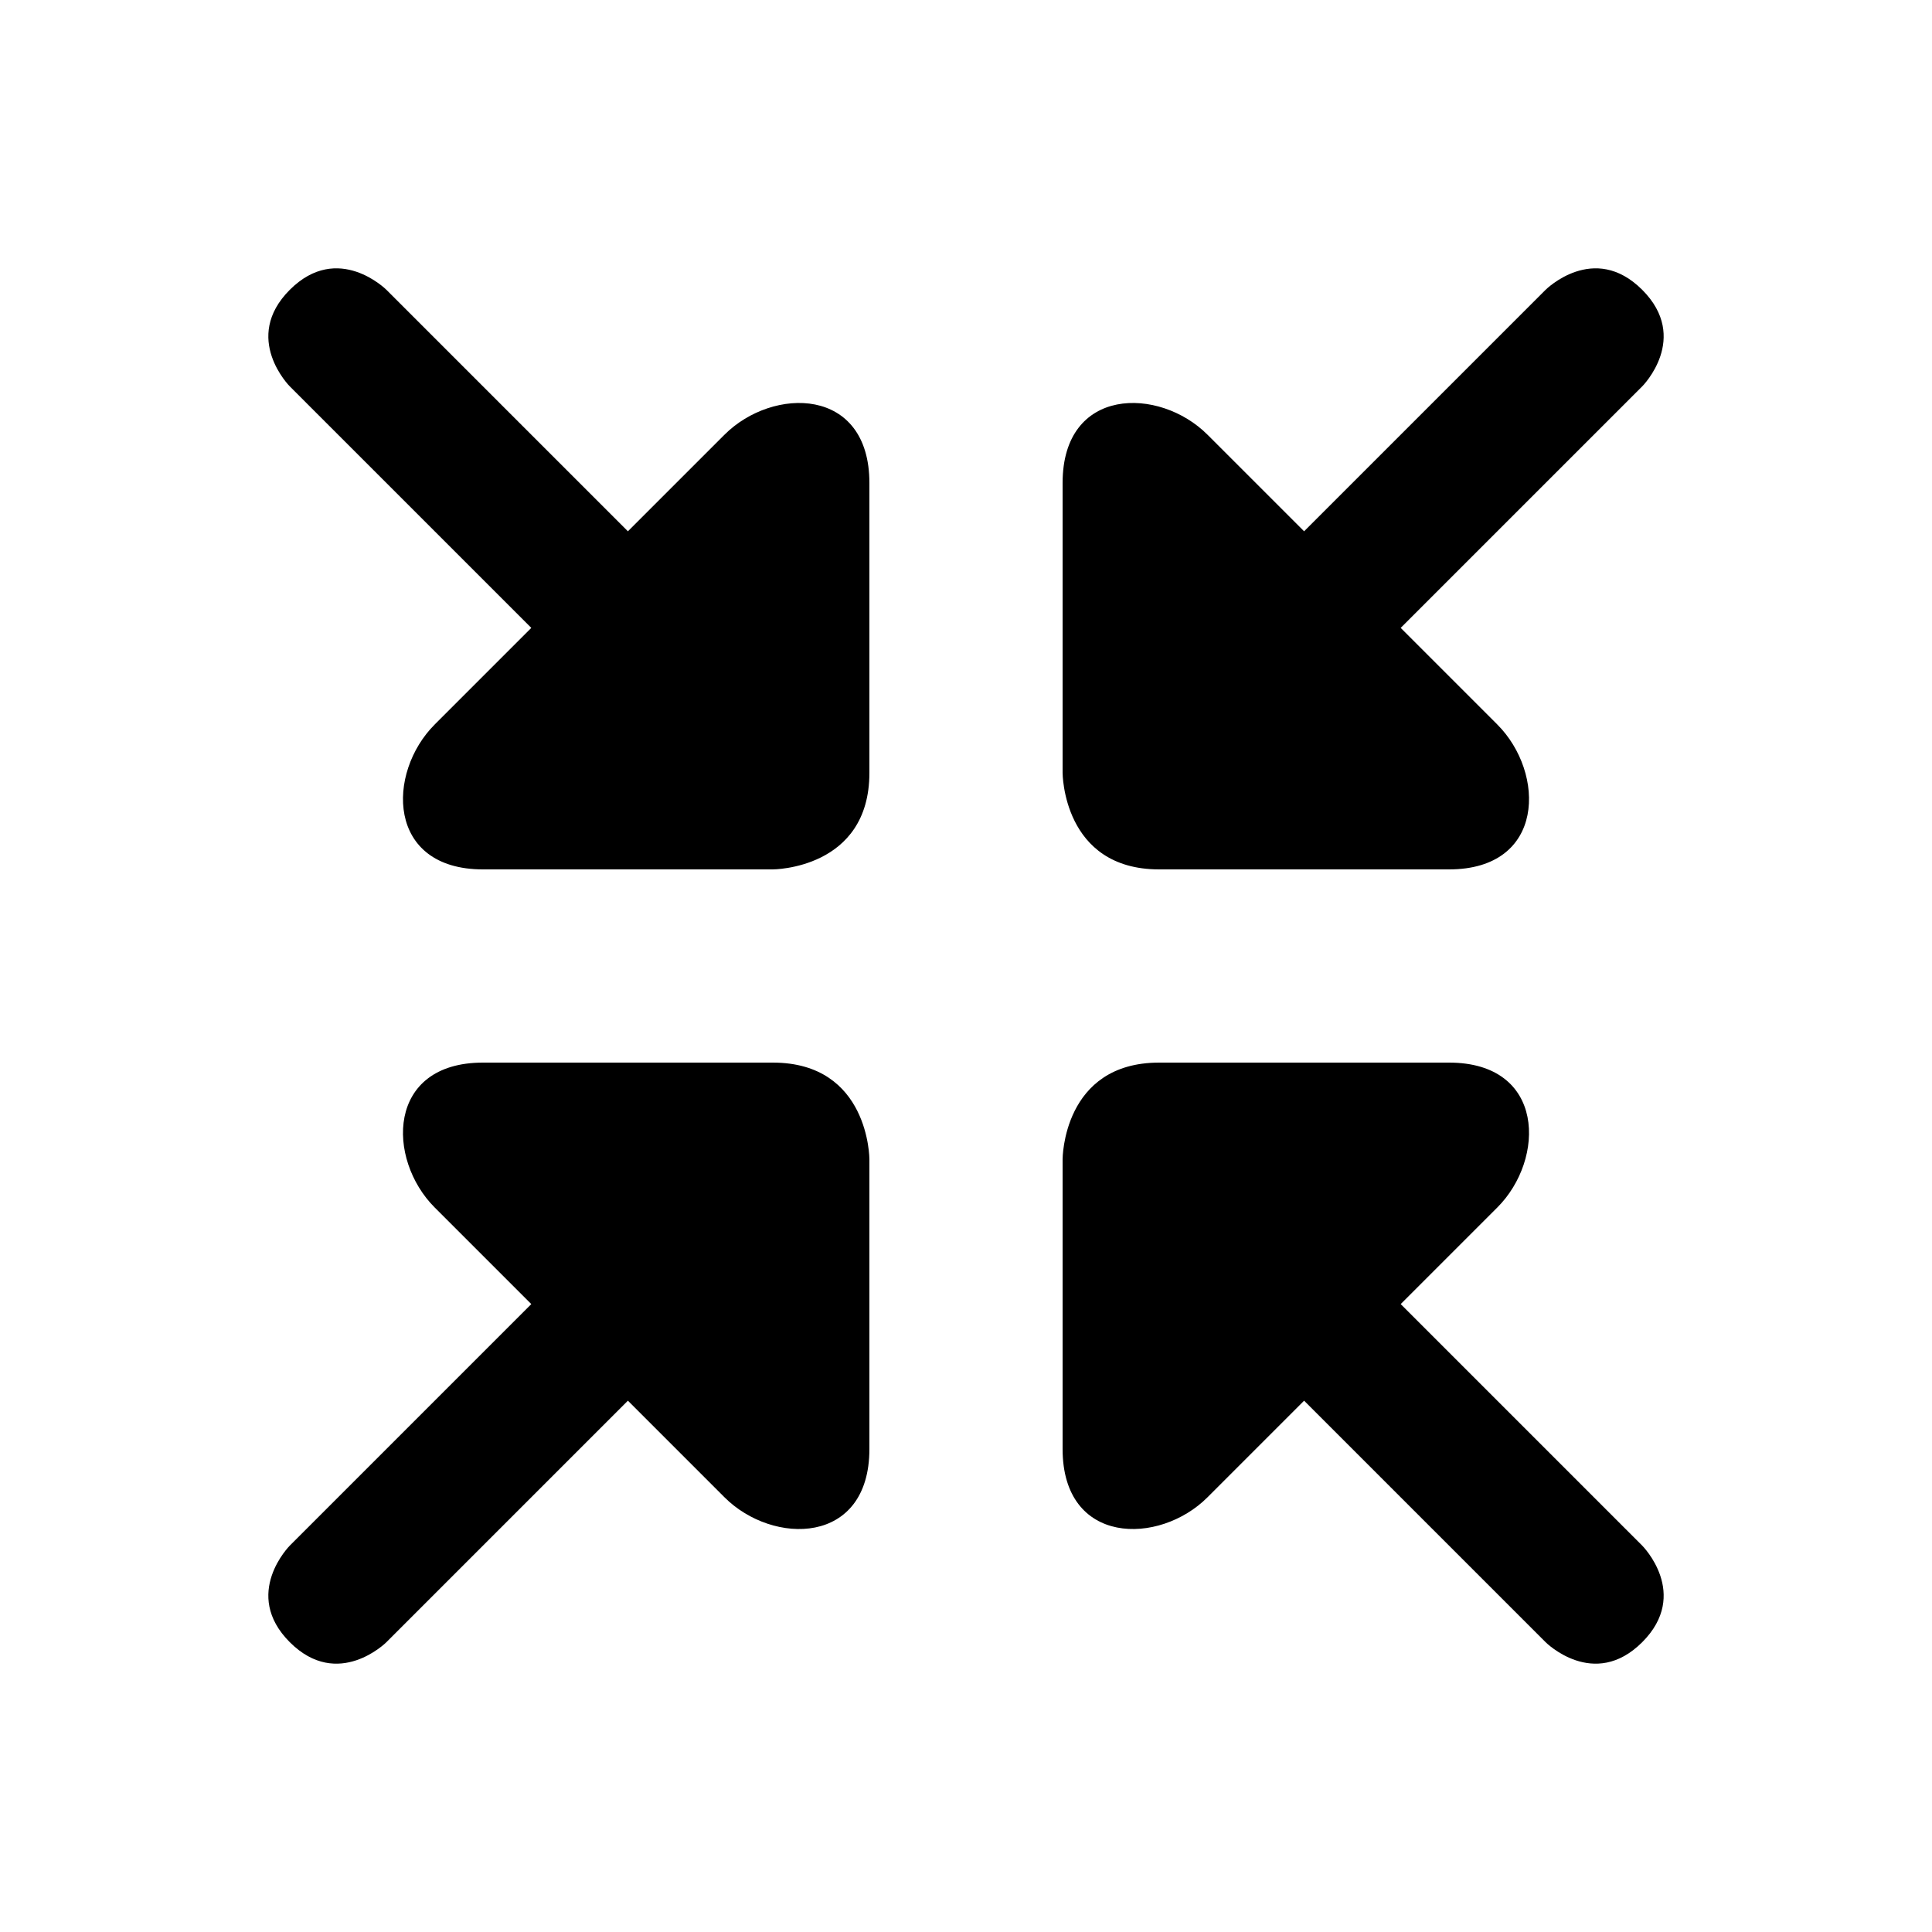
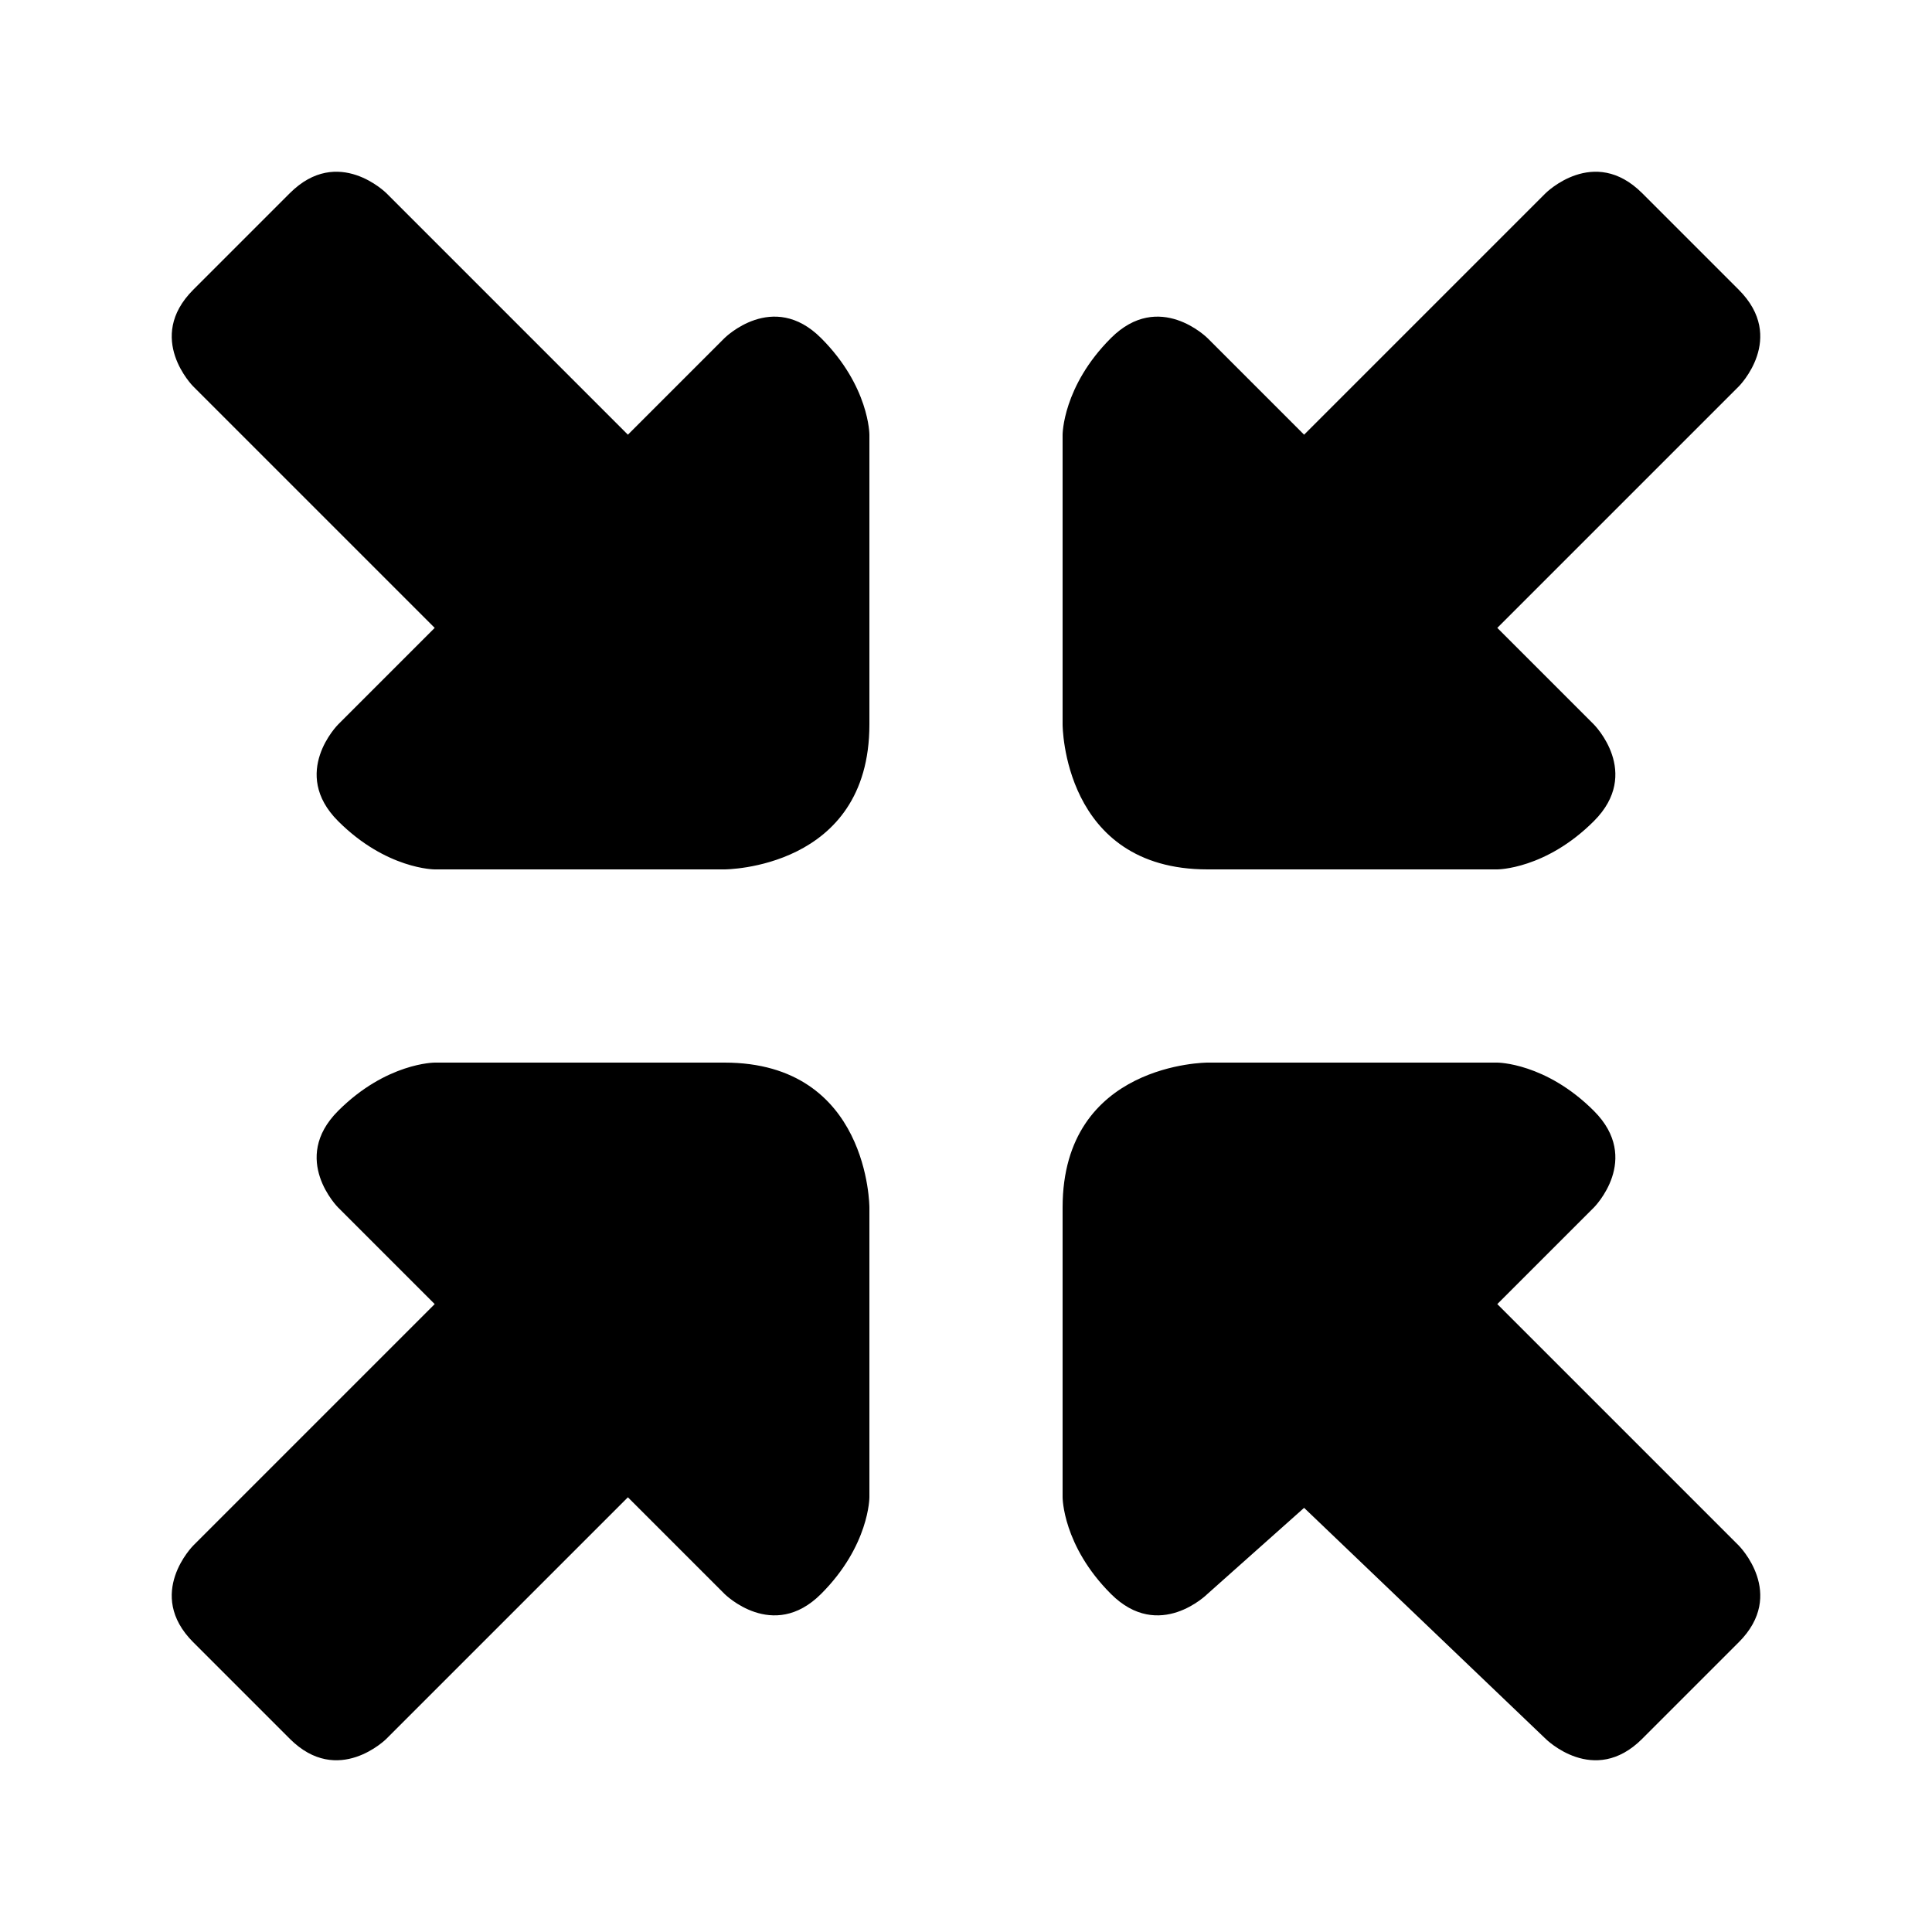
- <svg xmlns="http://www.w3.org/2000/svg" width="50" height="50" version="1.1" viewBox="0 0 50 50">
-   <path d="m30 27.5c-2.5 0-2.5 2.5-2.5 2.5v7.5c0 2.5 2.5 2.5 3.75 1.25l2.5-2.5 6.25 6.25s1.25 1.25 2.5 0 0-2.5 0-2.5l-6.25-6.25 2.5-2.5c1.25-1.25 1.25-3.75-1.25-3.75zm-17.5 0c-2.5 0-2.5 2.5-1.25 3.75l2.5 2.5-6.25 6.25s-1.25 1.25 0 2.5 2.5 0 2.5 0l6.25-6.25 2.5 2.5c1.25 1.25 3.75 1.25 3.75-1.25v-7.5s0-2.5-2.5-2.5zm27.5-20-6.25 6.25-2.5-2.5c-1.25-1.25-3.75-1.25-3.75 1.25v7.5s0 2.5 2.5 2.5h7.5c2.5 0 2.5-2.5 1.25-3.75l-2.5-2.5 6.25-6.25s1.25-1.25 0-2.5-2.5 0-2.5 0zm-30 0s-1.25-1.25-2.5 0 0 2.5 0 2.5l6.25 6.25-2.5 2.5c-1.25 1.25-1.25 3.75 1.25 3.75h7.5s2.5 0 2.5-2.5v-7.5c0-2.5-2.5-2.5-3.75-1.25l-2.5 2.5z" />
+ <svg xmlns="http://www.w3.org/2000/svg" id="svg4" viewBox="0 0 50 50" version="1.1" width="50" height="50">
+   <defs id="defs8" />
+   <path id="path7912" d="m 31.25,27.5 c 0,0 -3.75,0 -3.75,3.75 v 7.5 c 0,0 0,1.25 1.25,2.5 1.25,1.25 2.5,0 2.5,0 L 33.75,39.023 40,45 c 0,0 1.25,1.25 2.5,0 L 45,42.5 C 46.25,41.25 45,40 45,40 l -6.25,-6.25 2.5,-2.5 c 0,0 1.25,-1.25 0,-2.5 C 40,27.5 38.75,27.5 38.75,27.5 Z M 5,40 c 0,0 -1.25,1.25 0,2.5 L 7.5,45 c 1.25,1.25 2.5,0 2.5,0 l 6.25,-6.25 2.5,2.5 c 0,0 1.25,1.25 2.5,0 1.25,-1.25 1.25,-2.5 1.25,-2.5 v -7.5 c 0,0 0,-3.75 -3.75,-3.75 h -7.5 c 0,0 -1.25,0 -2.5,1.25 -1.25,1.25 0,2.5 0,2.5 l 2.5,2.5 z M 10,5 C 10,5 8.75,3.75 7.5,5 L 5,7.5 C 3.75,8.75 5,10 5,10 l 6.25,6.25 -2.5,2.5 c 0,0 -1.25,1.25 0,2.5 1.25,1.25 2.5,1.25 2.5,1.25 h 7.5 c 0,0 3.75,0 3.75,-3.75 v -7.5 c 0,0 0,-1.25 -1.25,-2.5 -1.25,-1.25 -2.5,0 -2.5,0 l -2.5,2.5 z m 35,5 c 0,0 1.25,-1.25 0,-2.5 L 42.5,5 C 41.25,3.75 40,5 40,5 l -6.25,6.25 -2.5,-2.5 c 0,0 -1.25,-1.25 -2.5,0 -1.25,1.25 -1.25,2.5 -1.25,2.5 v 7.5 c 0,0 0,3.75 3.75,3.75 h 7.5 c 0,0 1.25,0 2.5,-1.25 1.25,-1.25 0,-2.5 0,-2.5 l -2.5,-2.5 z" />
</svg>
